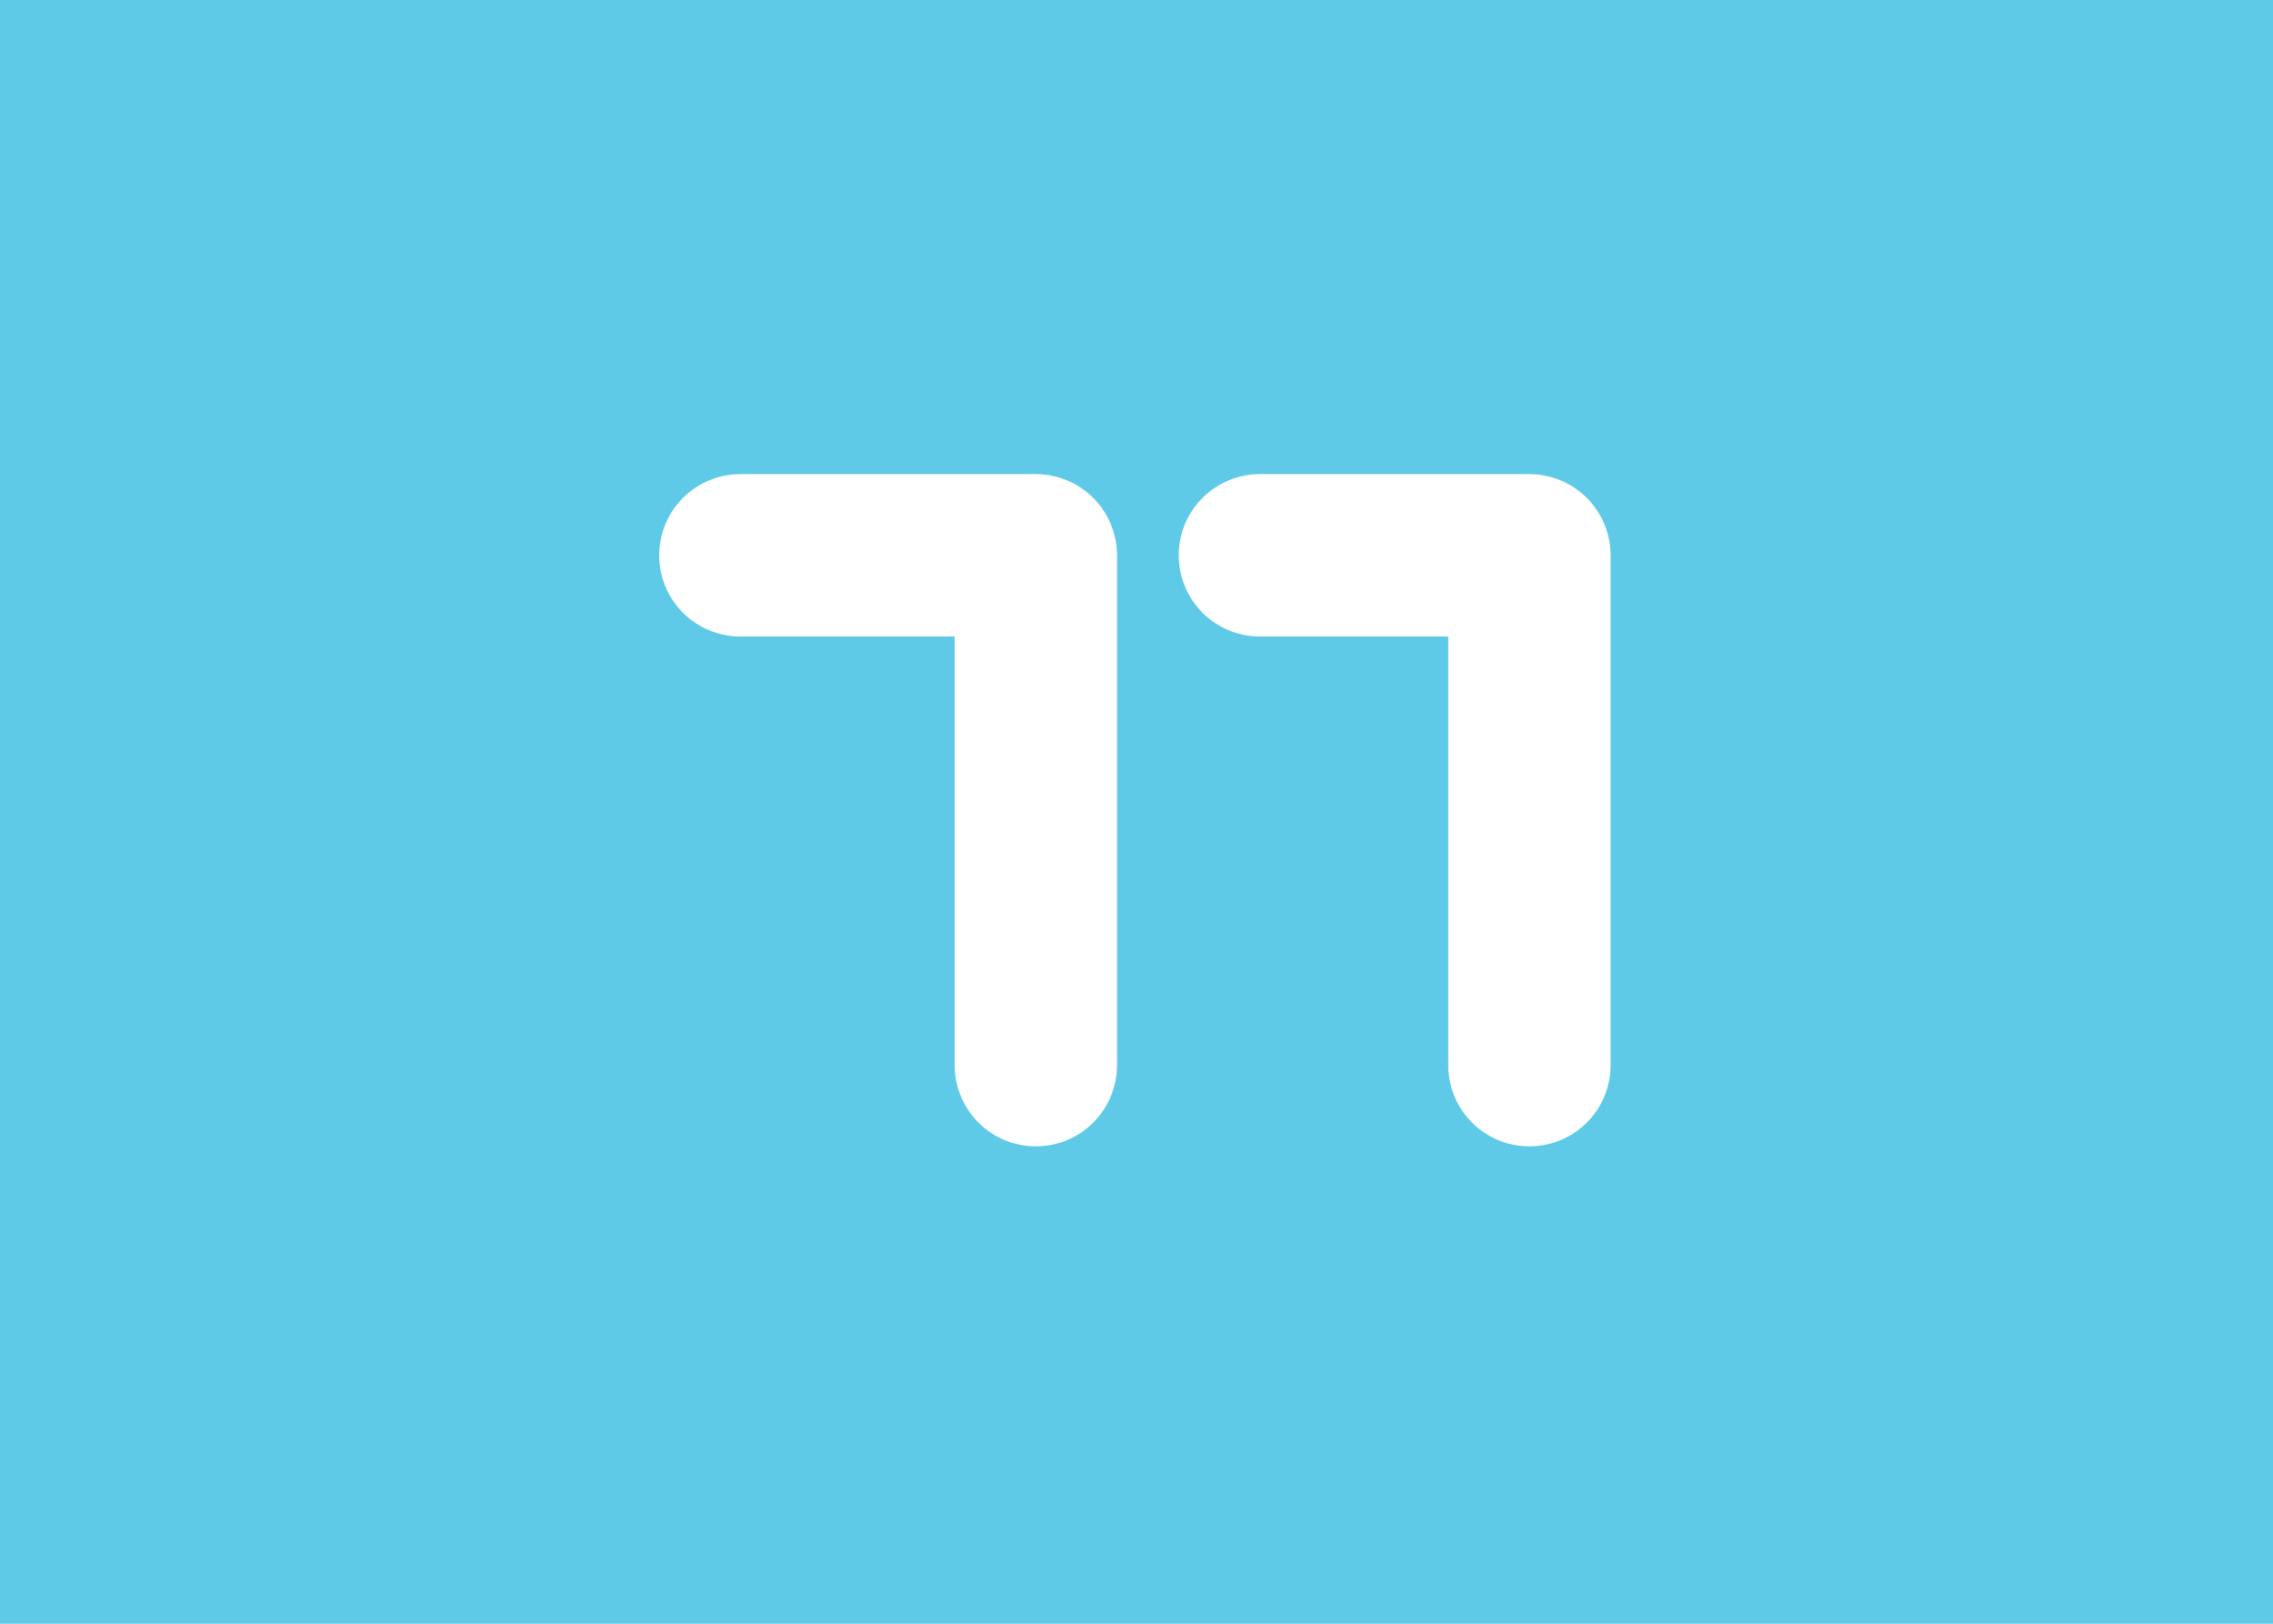
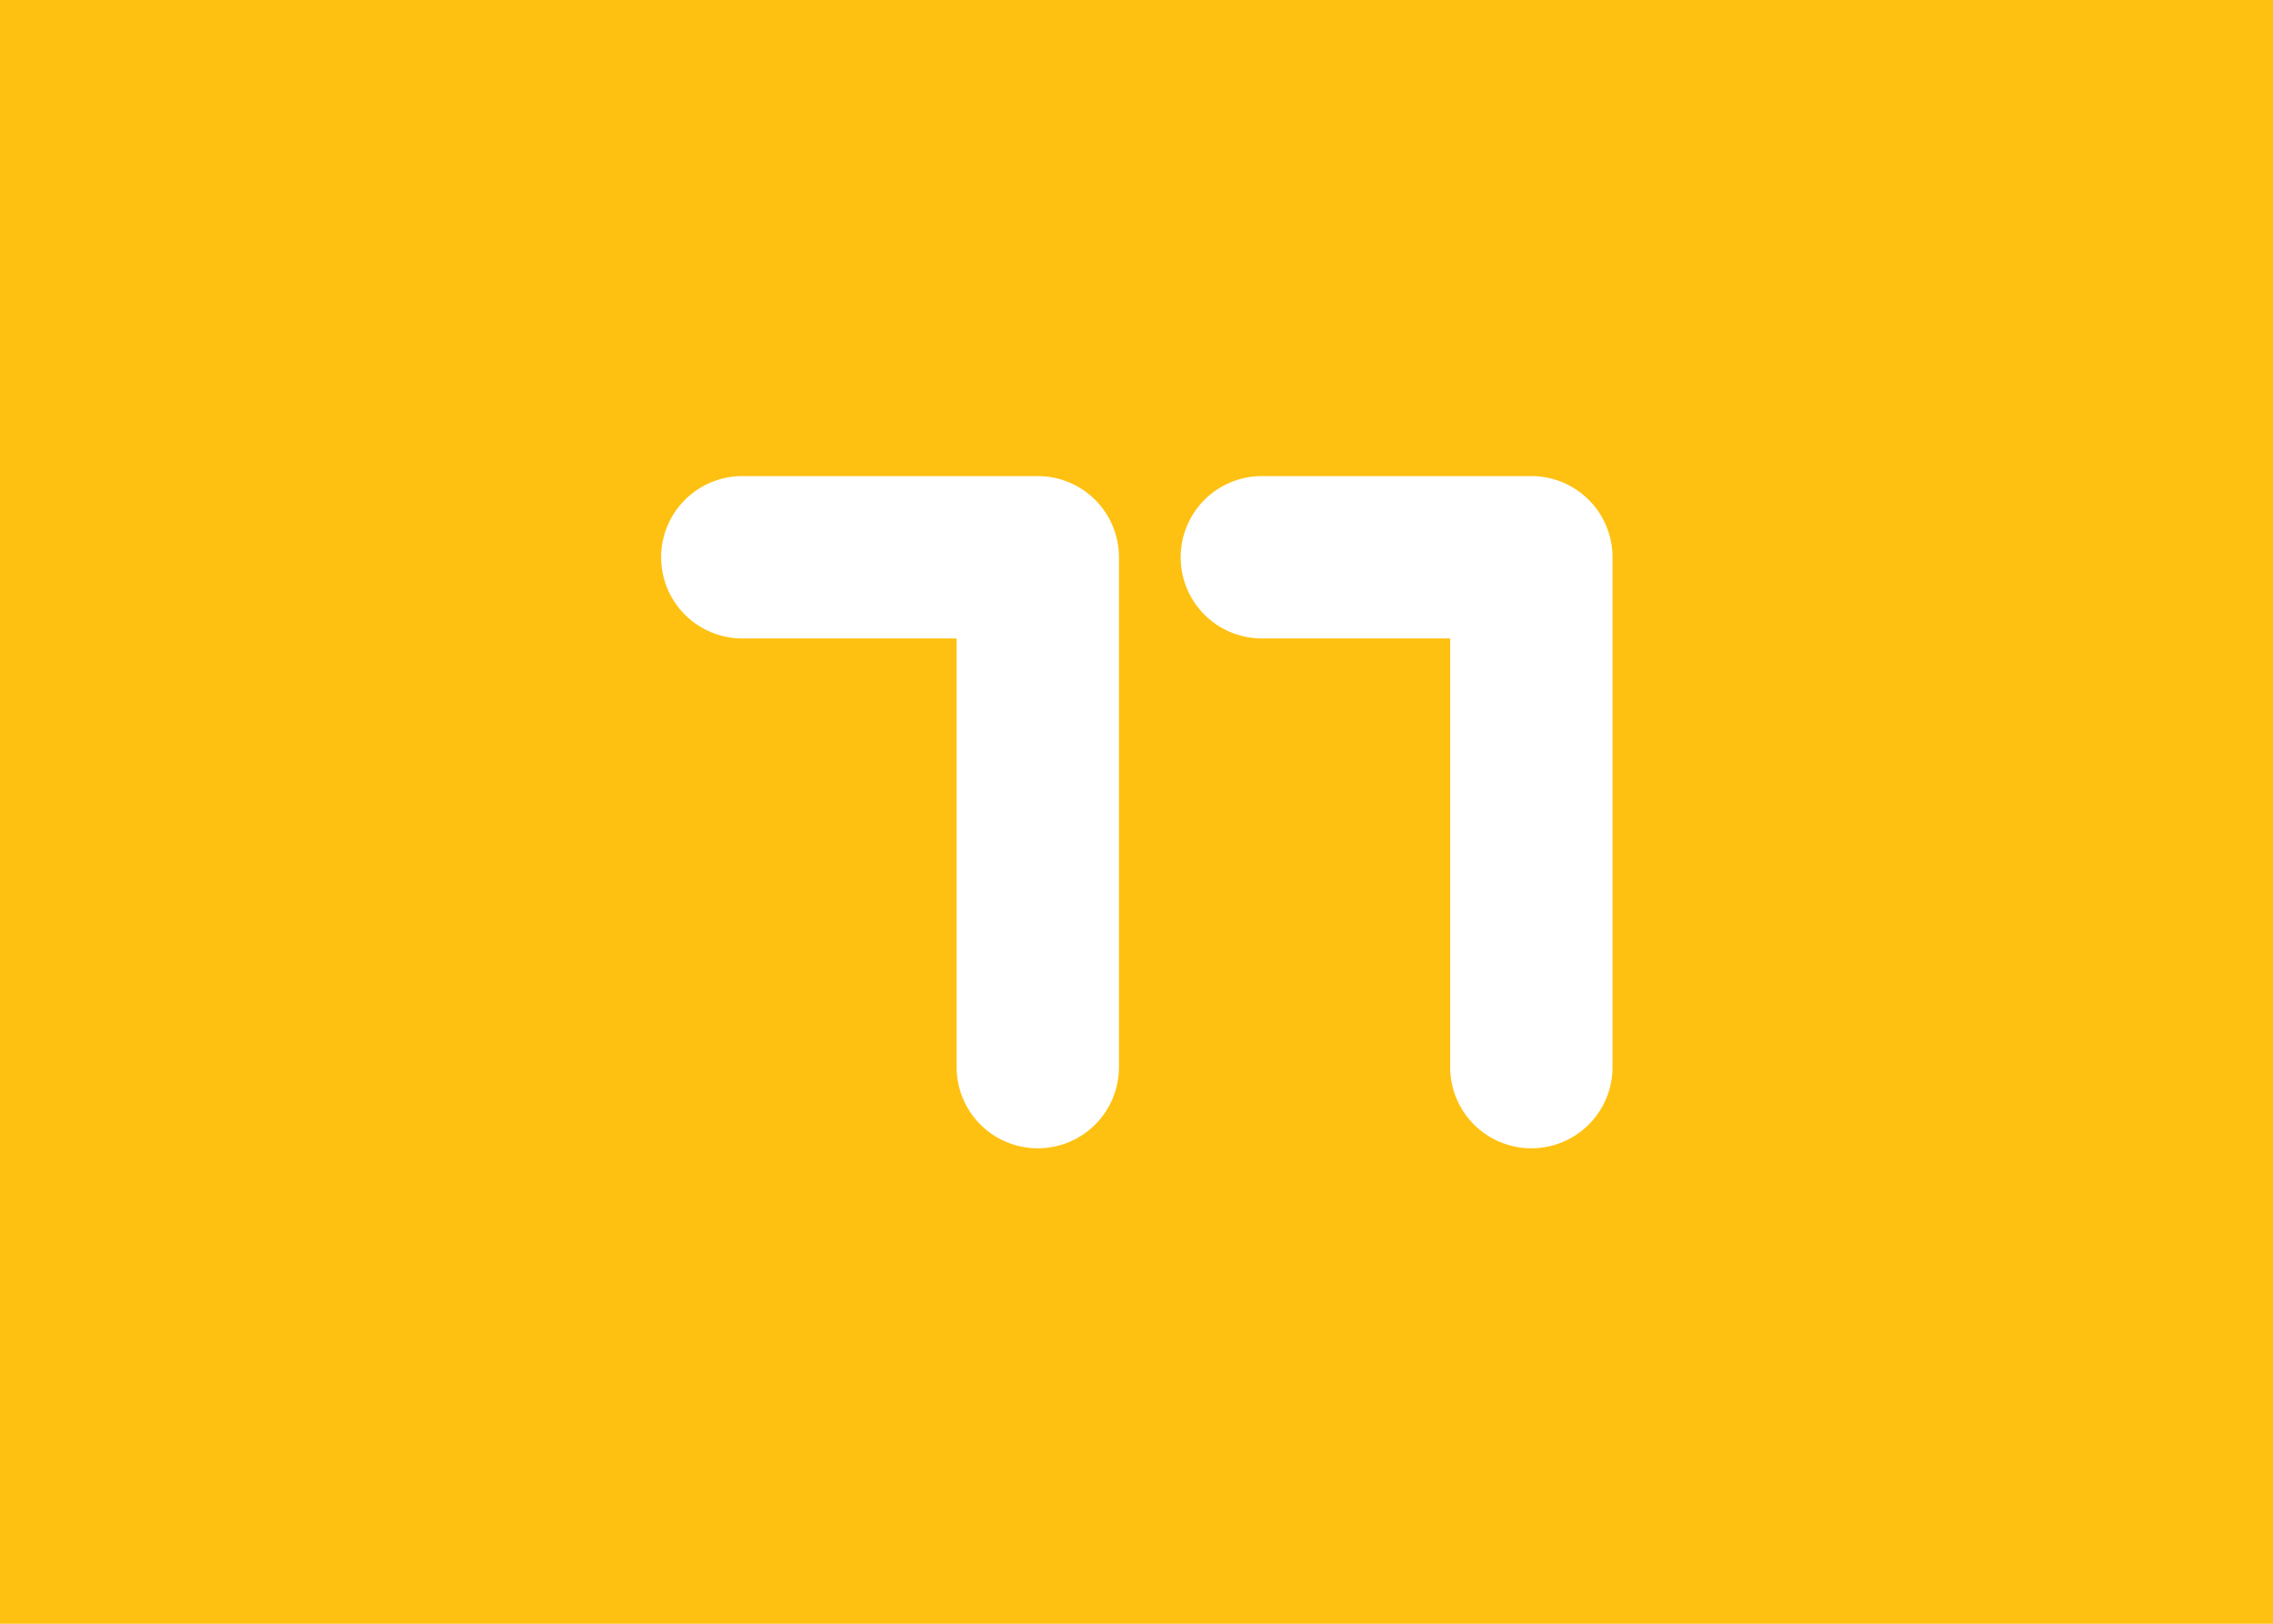
- <svg xmlns="http://www.w3.org/2000/svg" version="1.1" x="0px" y="0px" viewBox="0 0 350 250" enable-background="new 0 0 350 250" xml:space="preserve">
-   <g id="Layer_1">
-     <rect fill="#5ECAE7" width="350" height="250" />
+ <svg xmlns="http://www.w3.org/2000/svg" version="1.1" id="Layer_1" x="0px" y="0px" viewBox="0 0 350 250" enable-background="new 0 0 350 250" xml:space="preserve">
+   <g id="Layer_1_1_">
+     <rect fill="#FEC111" width="350" height="250" />
  </g>
  <g id="Layer_3">
    <g>
-       <polyline fill="none" stroke="#FFFFFF" stroke-width="25" stroke-linecap="round" stroke-linejoin="round" stroke-miterlimit="10" points="    114,85.5 159.5,85.5 159.5,164   " />
-       <polyline fill="none" stroke="#FFFFFF" stroke-width="25" stroke-linecap="round" stroke-linejoin="round" stroke-miterlimit="10" points="    194,85.5 235.5,85.5 235.5,164   " />
+       <polyline fill="none" stroke="#FFFFFF" stroke-width="25" stroke-linecap="round" stroke-linejoin="round" stroke-miterlimit="10" points="    114.3,85.8 159.8,85.8 159.8,164.3   " />
+       <polyline fill="none" stroke="#FFFFFF" stroke-width="25" stroke-linecap="round" stroke-linejoin="round" stroke-miterlimit="10" points="    194.3,85.8 235.8,85.8 235.8,164.3   " />
    </g>
  </g>
</svg>
